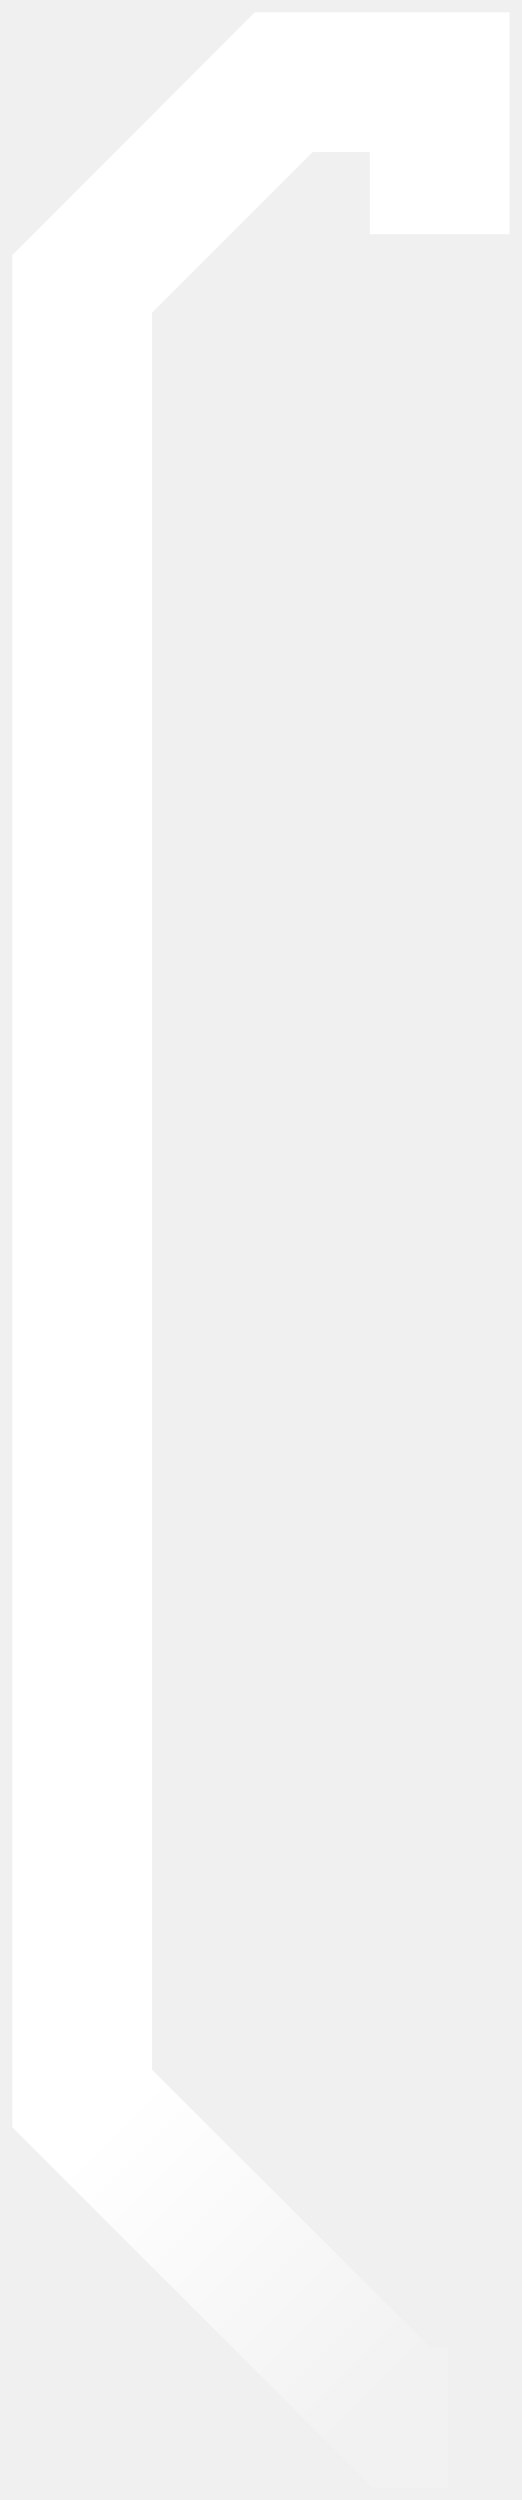
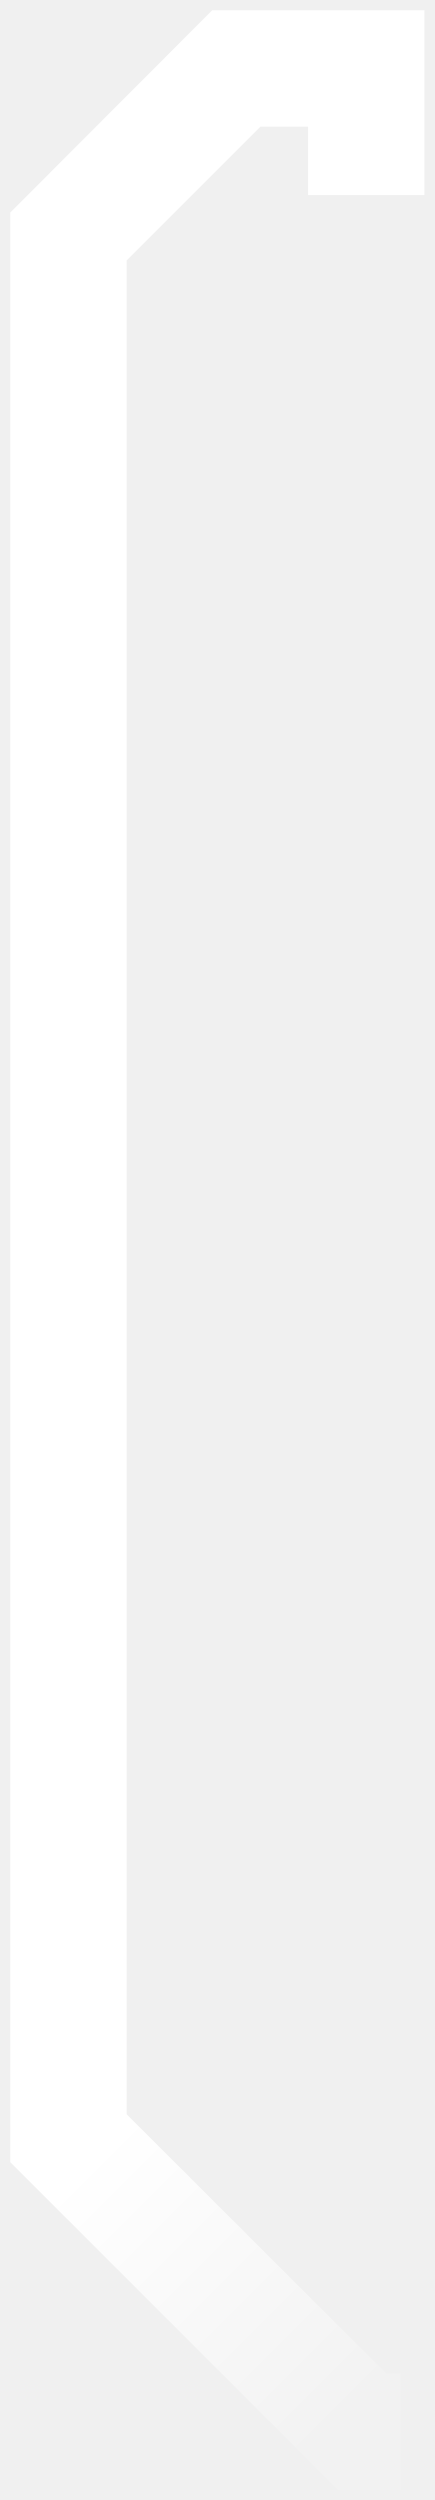
- <svg xmlns="http://www.w3.org/2000/svg" viewBox="-2 -28.99 12.7 60.84" fill="#fff">
+ <svg xmlns="http://www.w3.org/2000/svg" viewBox="-2 -34.69 12.7 73.04" fill="#fff">
  <defs>
-     <linearGradient id="corridor-stairs-climb" gradientUnits="userSpaceOnUse" x1="0.59" y1="22.67" x2="7.19" y2="29.27">
+     <linearGradient id="corridor-stairs-climb" gradientUnits="userSpaceOnUse" x1="0.59" y1="28.37" x2="7.99" y2="35.77">
      <stop offset="0" stop-color="#ffffff" />
      <stop offset="1" stop-color="#262626" />
    </linearGradient>
    <mask id="corridor-stairs">
-       <rect x="-2" y="-28.99" width="12.7" height="60.84" fill="url(#corridor-stairs-climb)" />
+       <rect x="-2" y="-34.69" width="12.7" height="73.04" fill="url(#corridor-stairs-climb)" />
    </mask>
  </defs>
-   <path mask="url(#corridor-stairs)" d="M 7 -23.29 V -25.29 H 5.61 L 1.7 -21.38 V 21.38 L 8.48 28.15 H 8.9 V 31.55 H 7.07 L -1.7 22.78 V -22.78 L 4.2 -28.69 H 10.4 V -23.29 Z" />
+   <path mask="url(#corridor-stairs)" d="M 7 -28.99 V -30.99 H 5.61 L 1.7 -27.08 V 27.08 L 9.28 34.65 H 9.7 V 38.05 H 7.87 L -1.7 28.48 V -28.48 L 4.2 -34.39 H 10.4 V -28.99 Z" />
</svg>
